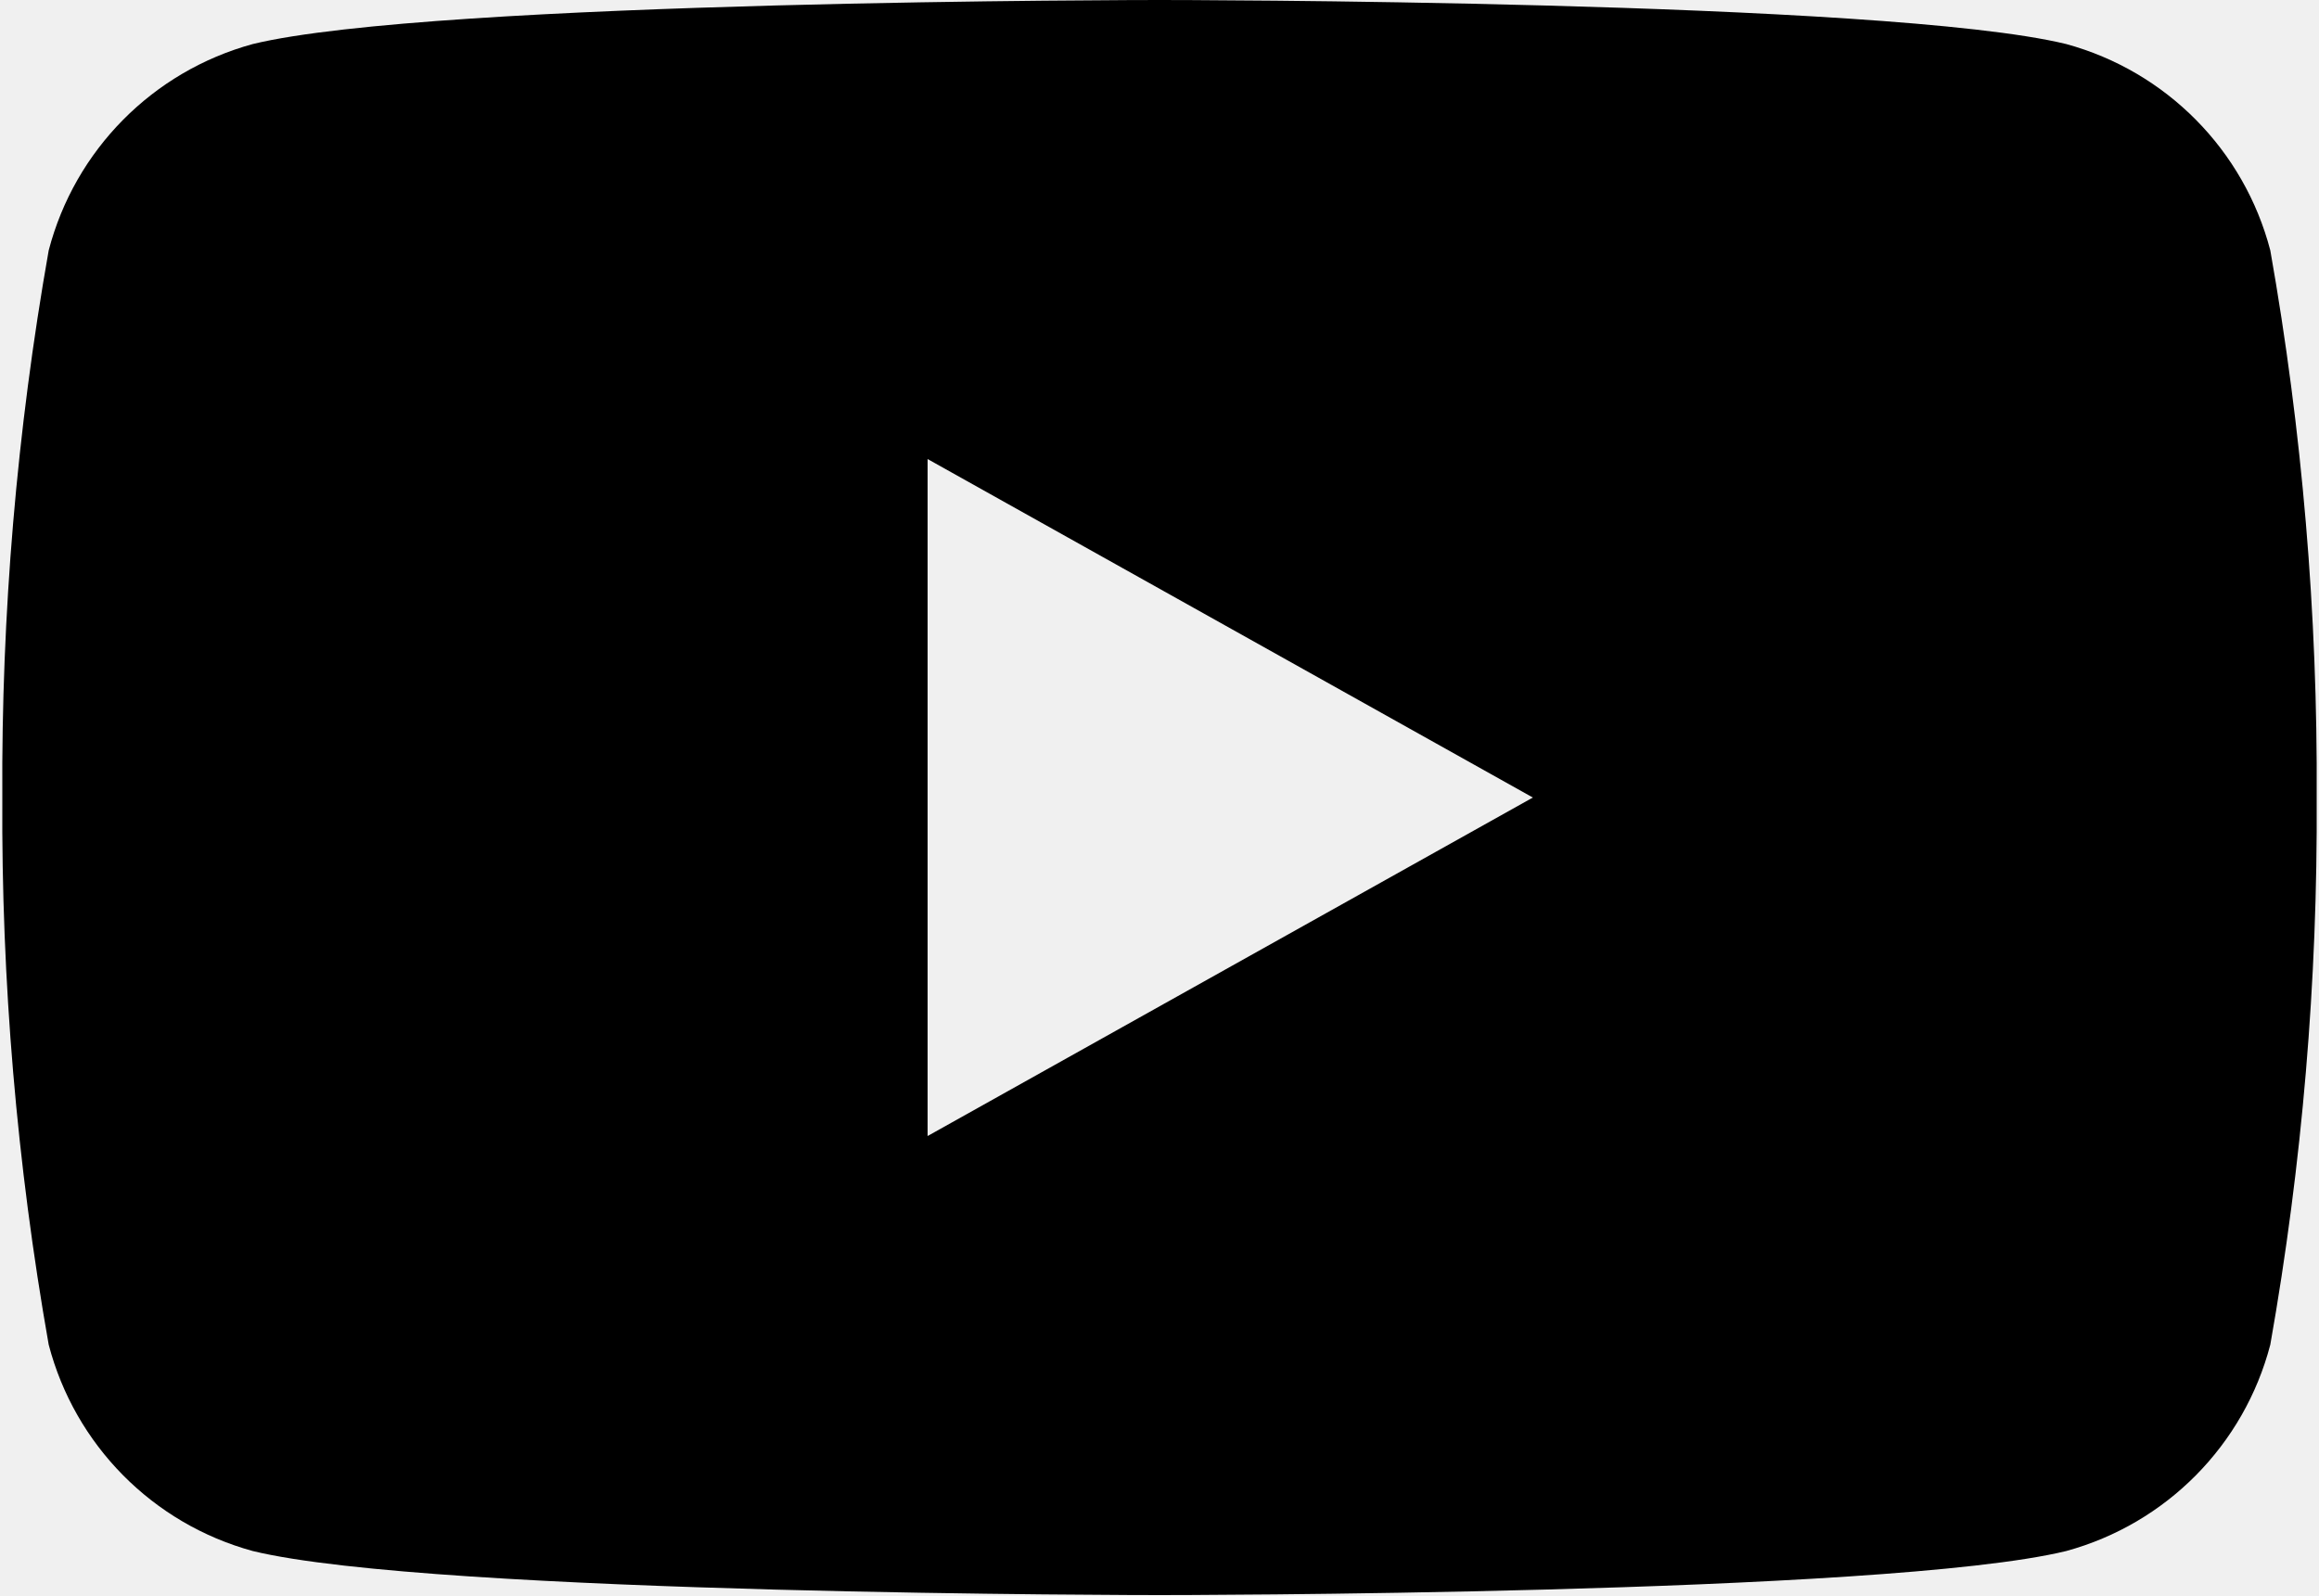
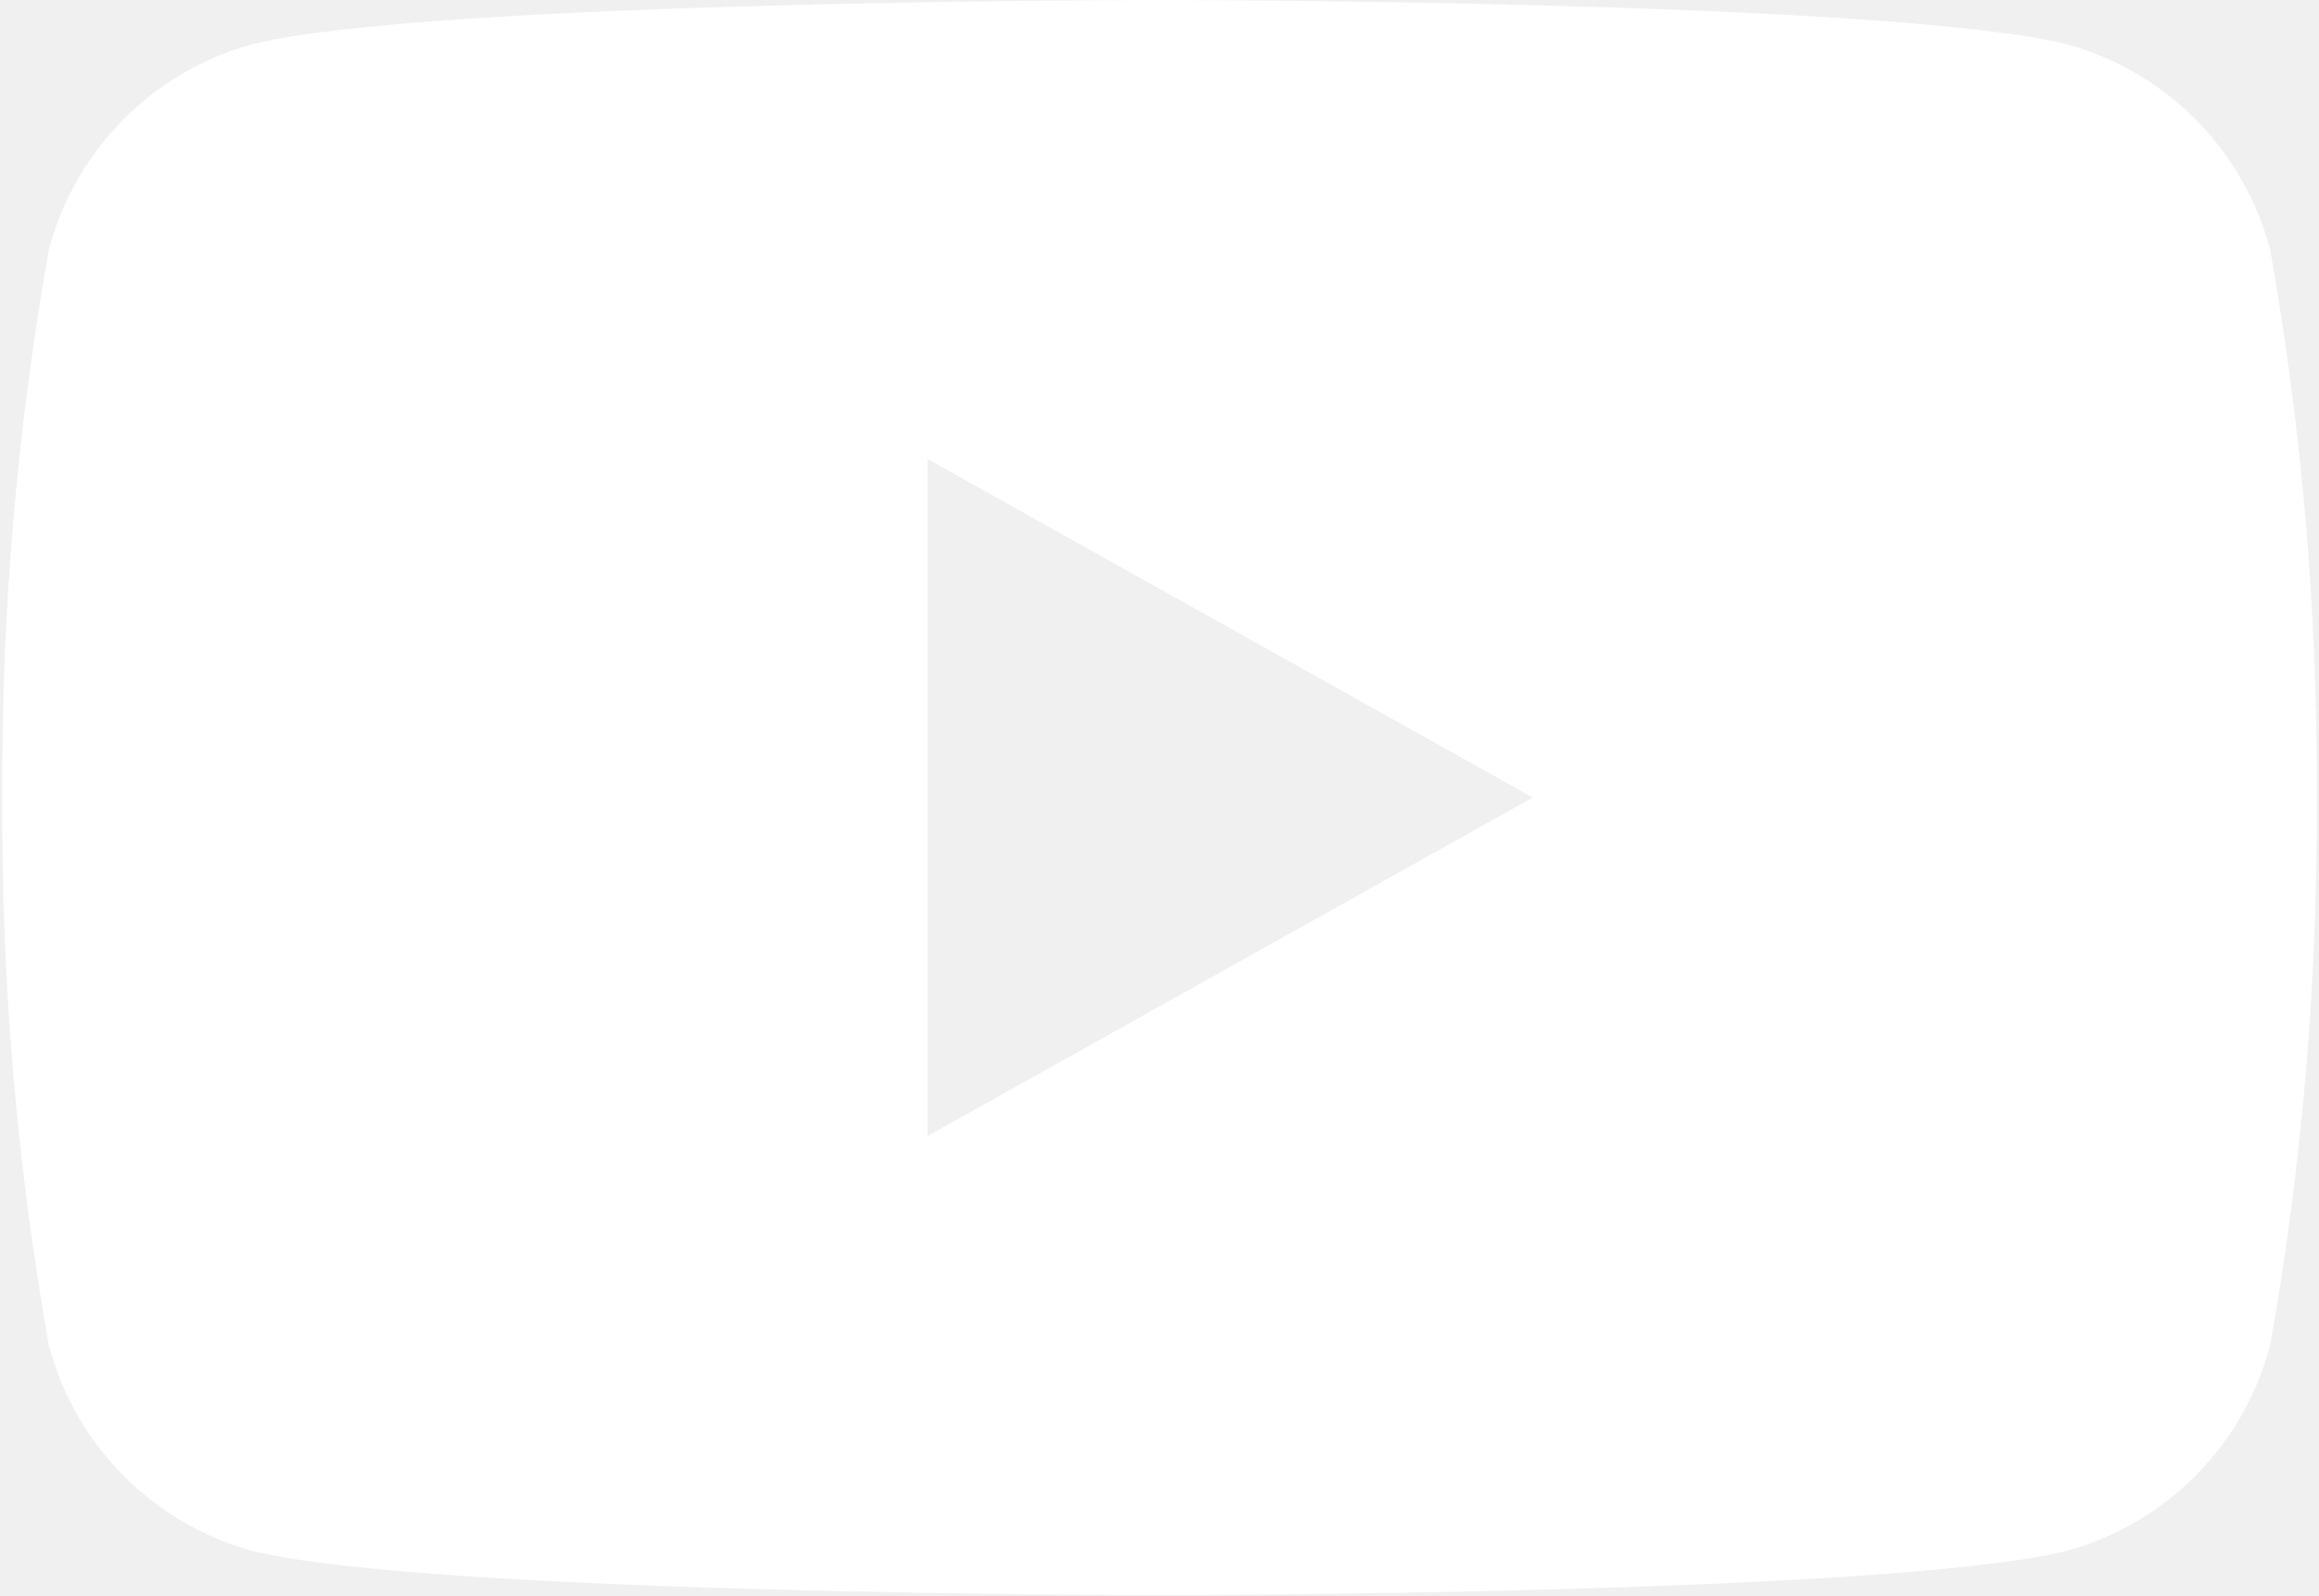
- <svg xmlns="http://www.w3.org/2000/svg" height="68.8" viewBox="0 0 100 68.8" width="100">
+ <svg xmlns="http://www.w3.org/2000/svg" fill="#fff" height="68.8" viewBox="0 0 100 68.8" width="100">
  <path d="M97.9 10.8a12.5 12.5 0 0 0-8.8-8.9C81.3 0 50 0 50 0S18.7 0 10.9 1.9a12.5 12.5 0 0 0-8.8 8.9A131.3 131.3 0 0 0 .1 34.4a131.3 131.3 0 0 0 2 23.6 12.5 12.5 0 0 0 8.8 8.9C18.7 68.8 50 68.8 50 68.8s31.3 0 39.1-1.9a12.5 12.5 0 0 0 8.8-8.9 131.3 131.3 0 0 0 2-23.6 131.3 131.3 0 0 0-2-23.6zM40 49V19.8l26.1 14.6L40 49z" />
</svg>
